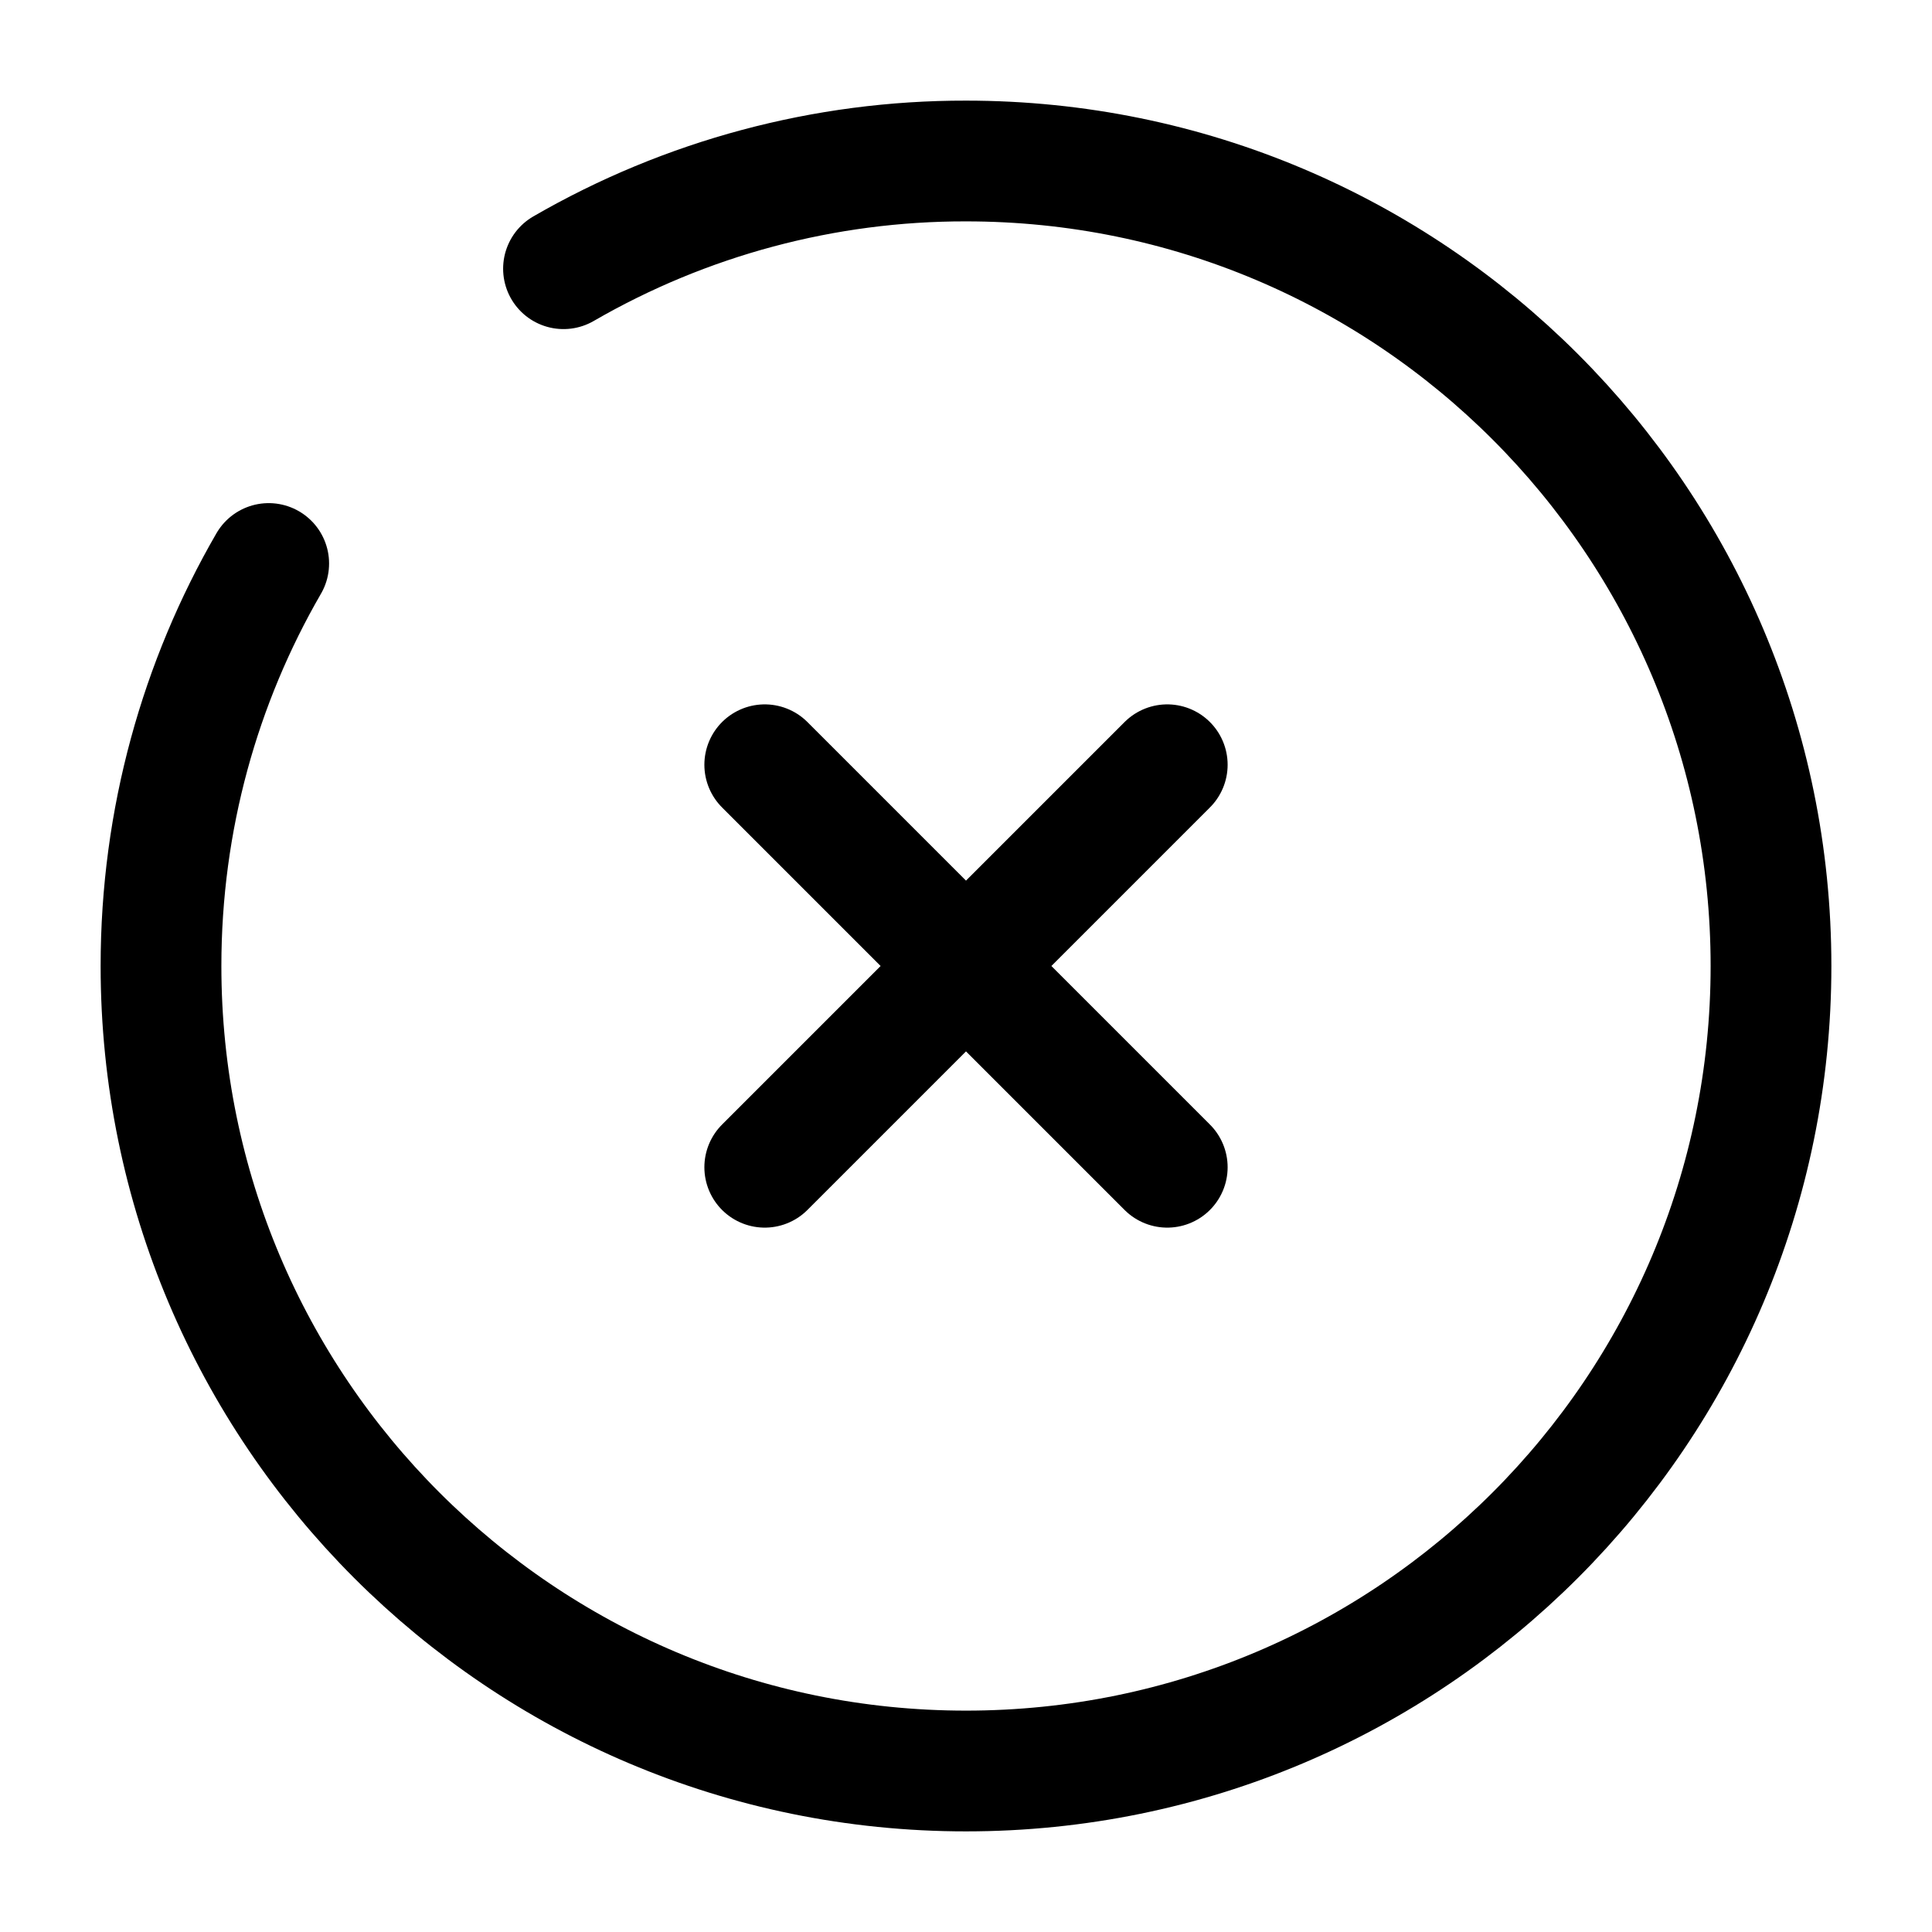
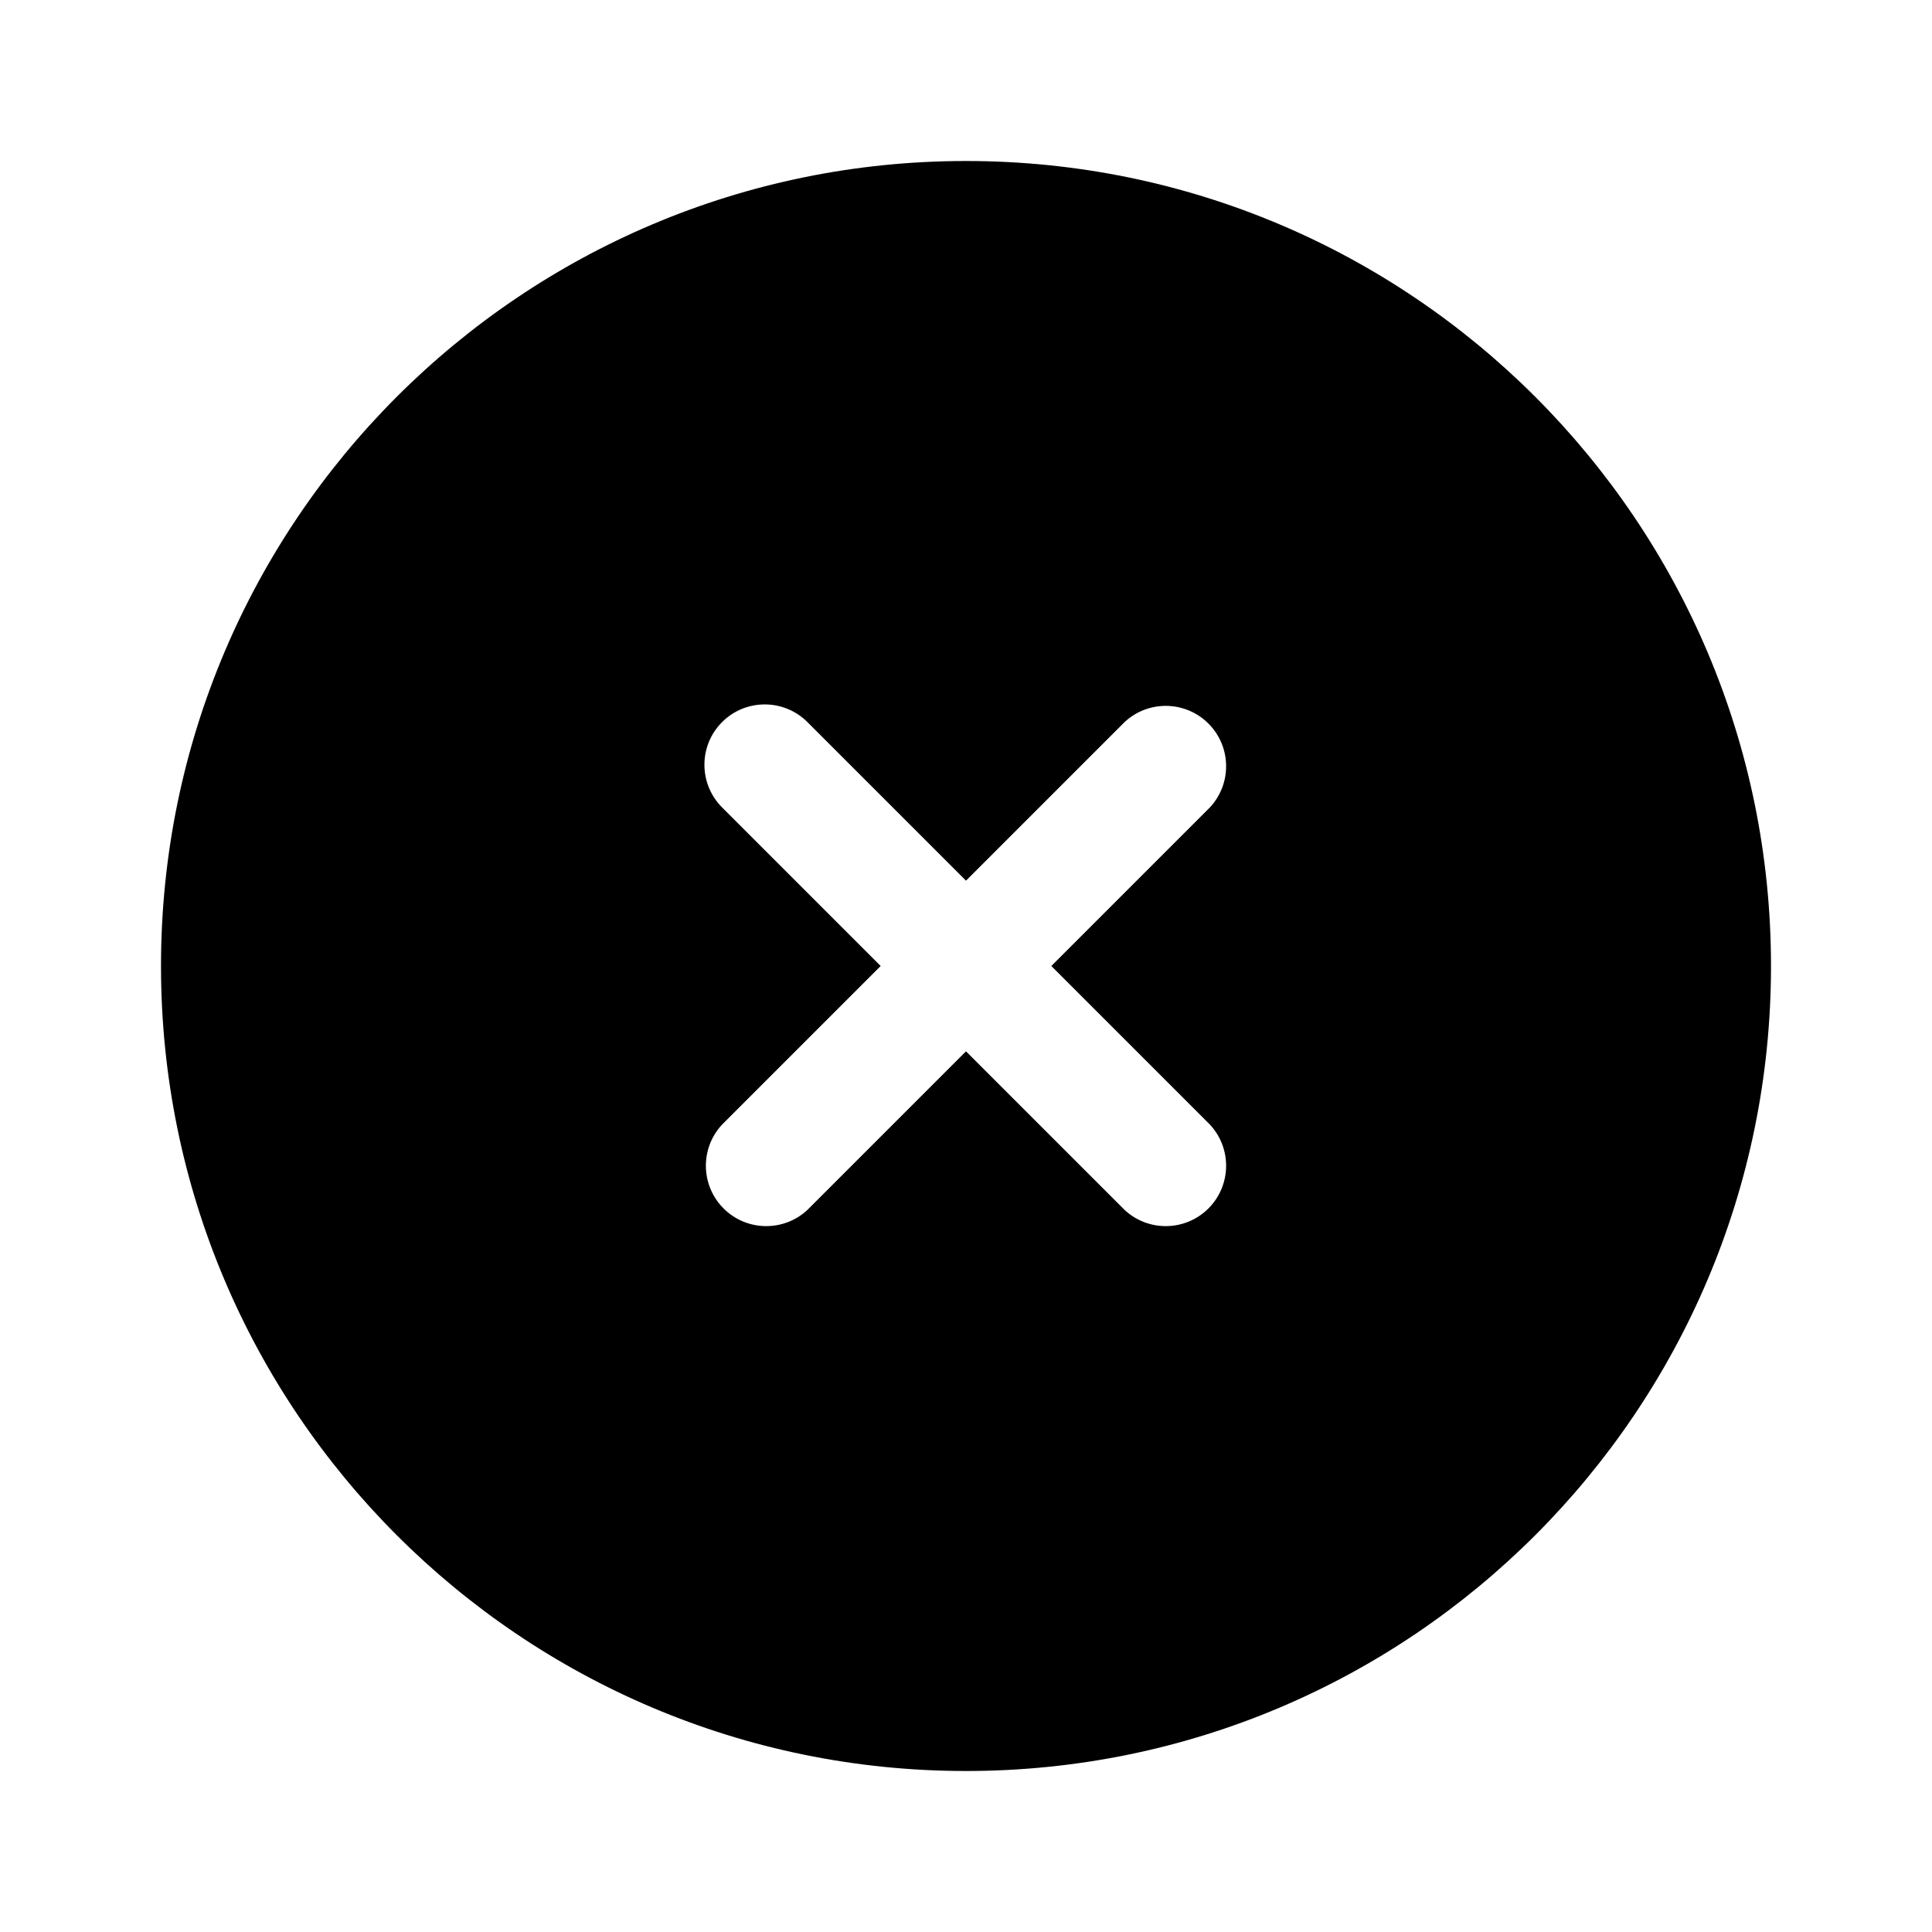
<svg xmlns="http://www.w3.org/2000/svg" width="1em" height="1em" viewBox="0 0 24 24">
-   <path fill="none" stroke="currentColor" stroke-linecap="round" stroke-width="1.5" d="m14.5 9.5l-5 5m0-5l5 5M7 3.338A9.95 9.95 0 0 1 12 2c5.523 0 10 4.477 10 10s-4.477 10-10 10S2 17.523 2 12c0-1.821.487-3.53 1.338-5" />
+   <path fill="currentColor" fill-rule="evenodd" d="M22 12c0 5.523-4.477 10-10 10S2 17.523 2 12S6.477 2 12 2s10 4.477 10 10M8.97 8.97a.75.75 0 0 1 1.06 0L12 10.94l1.97-1.97a.75.75 0 0 1 1.06 1.06L13.06 12l1.97 1.97a.75.75 0 0 1-1.06 1.06L12 13.06l-1.97 1.97a.75.75 0 0 1-1.06-1.06L10.94 12l-1.97-1.97a.75.75 0 0 1 0-1.06" clip-rule="evenodd" />
</svg>
